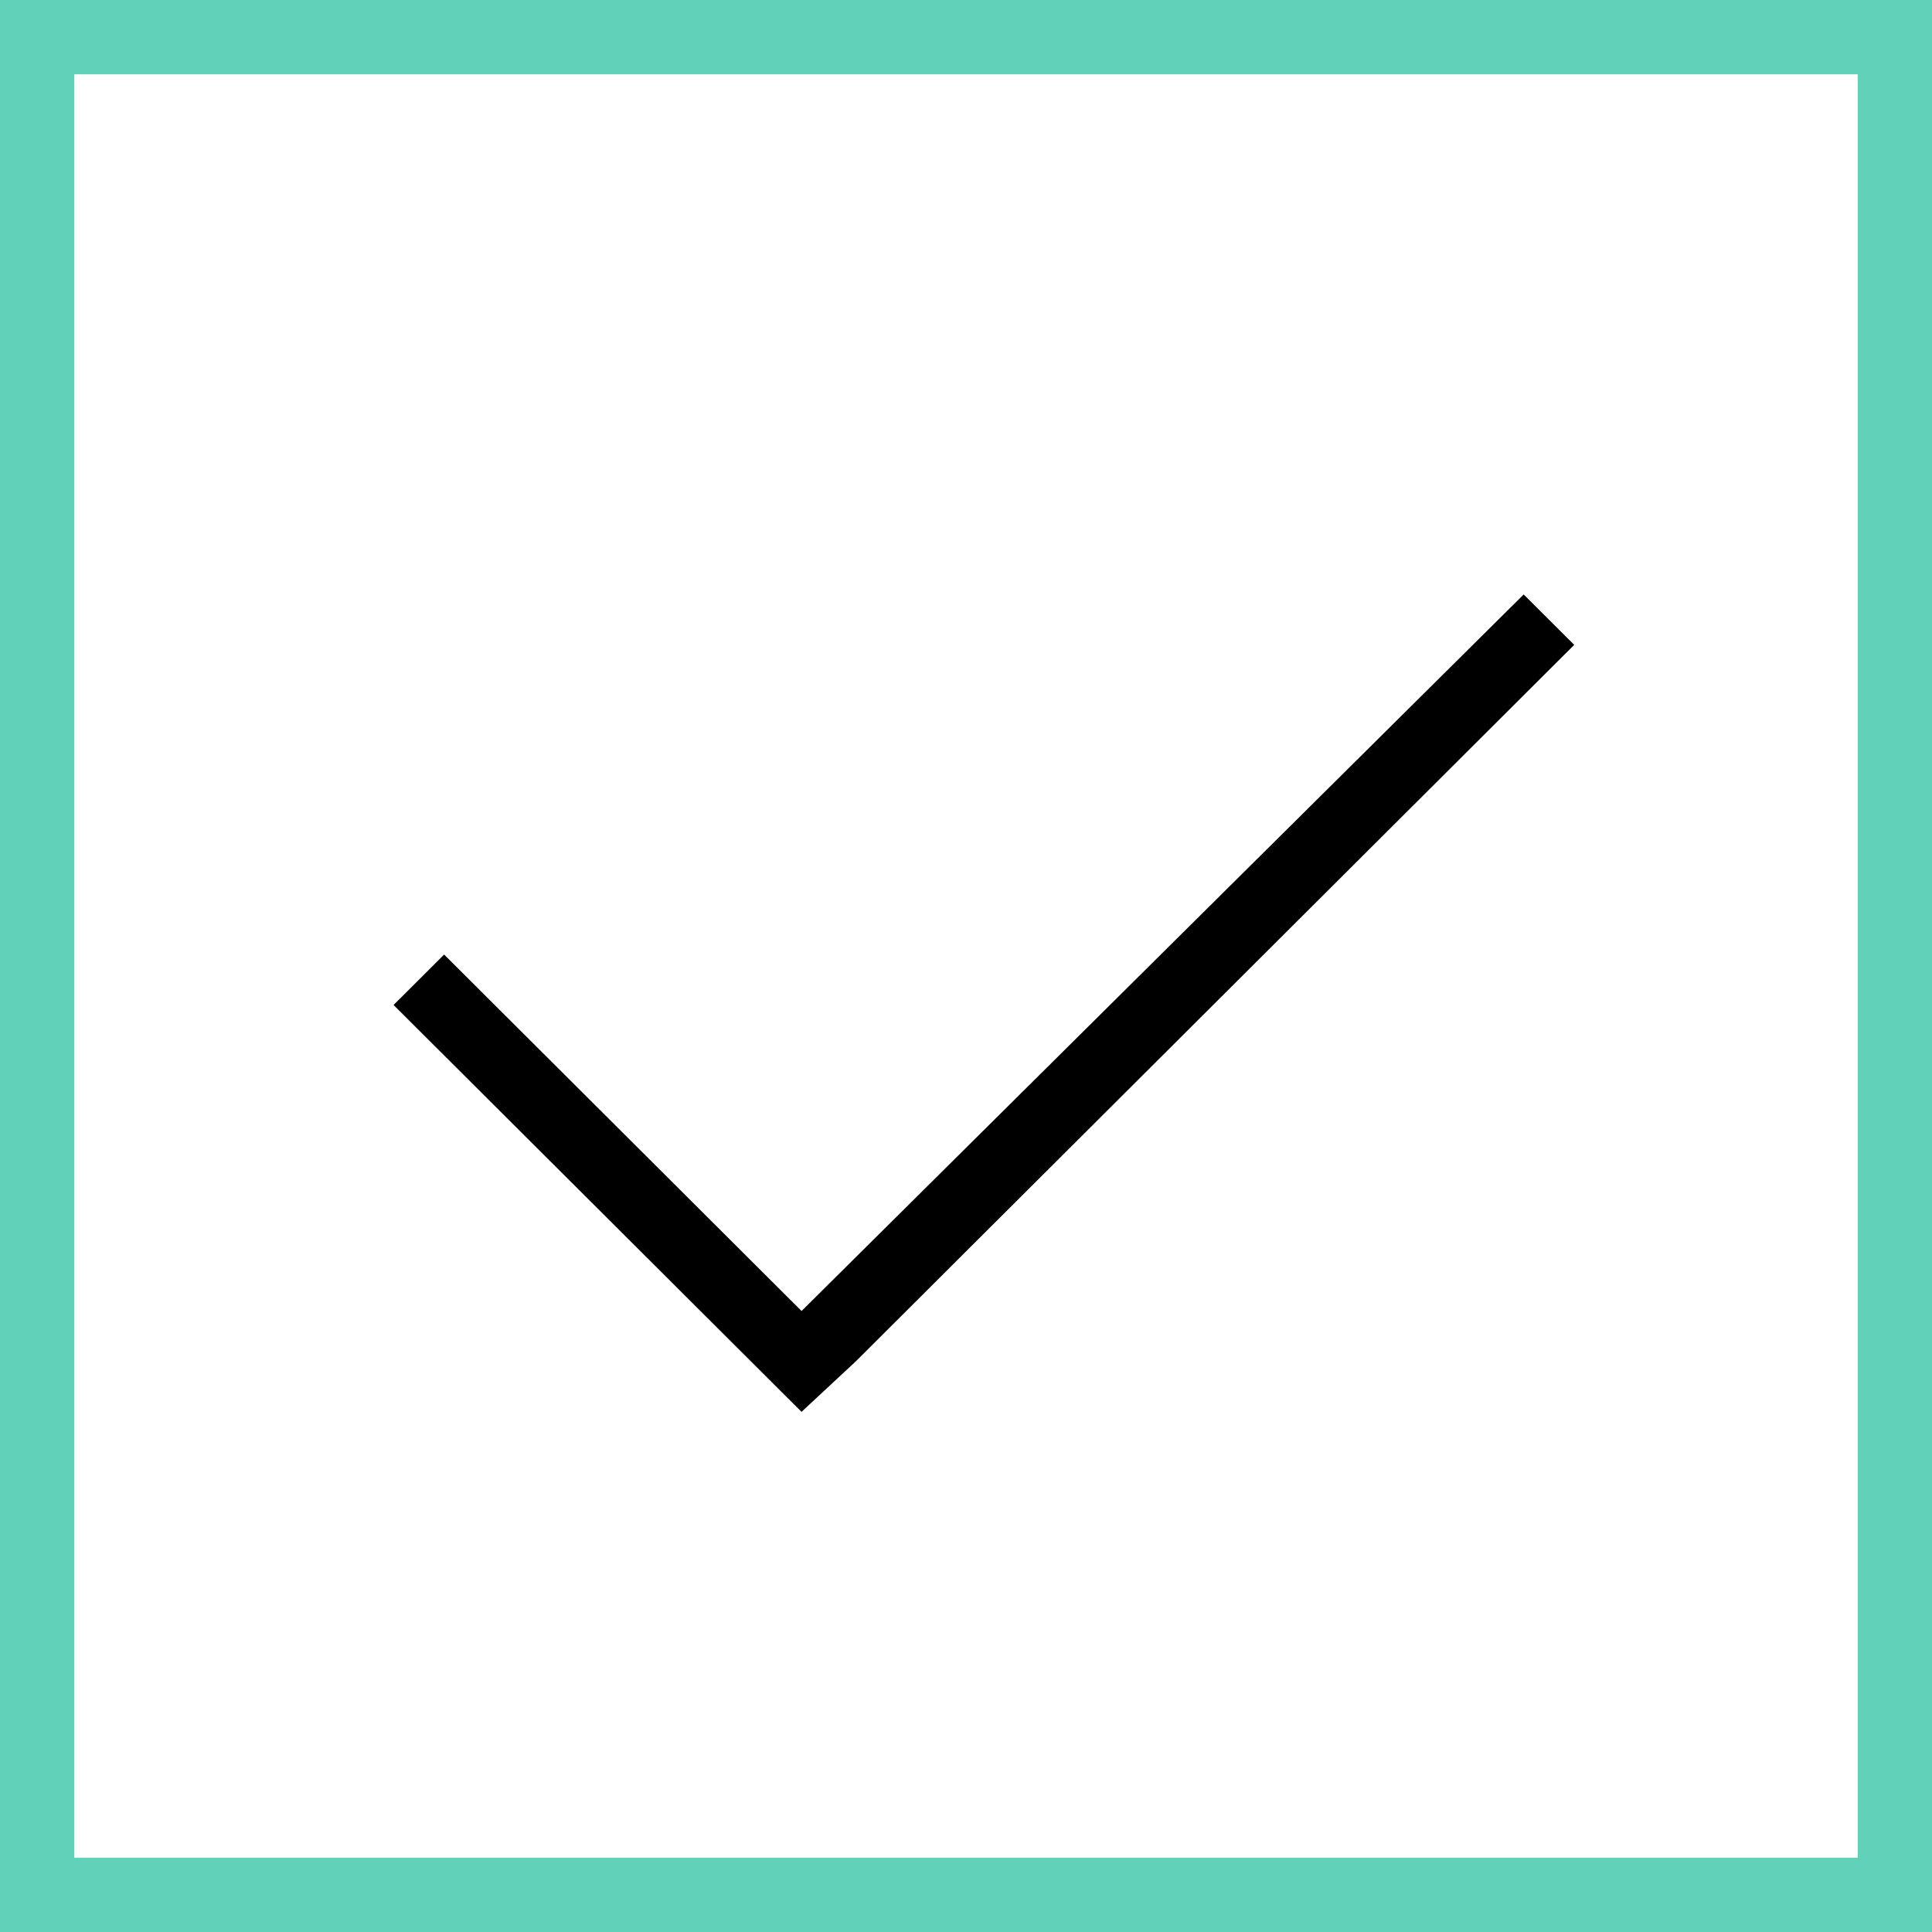
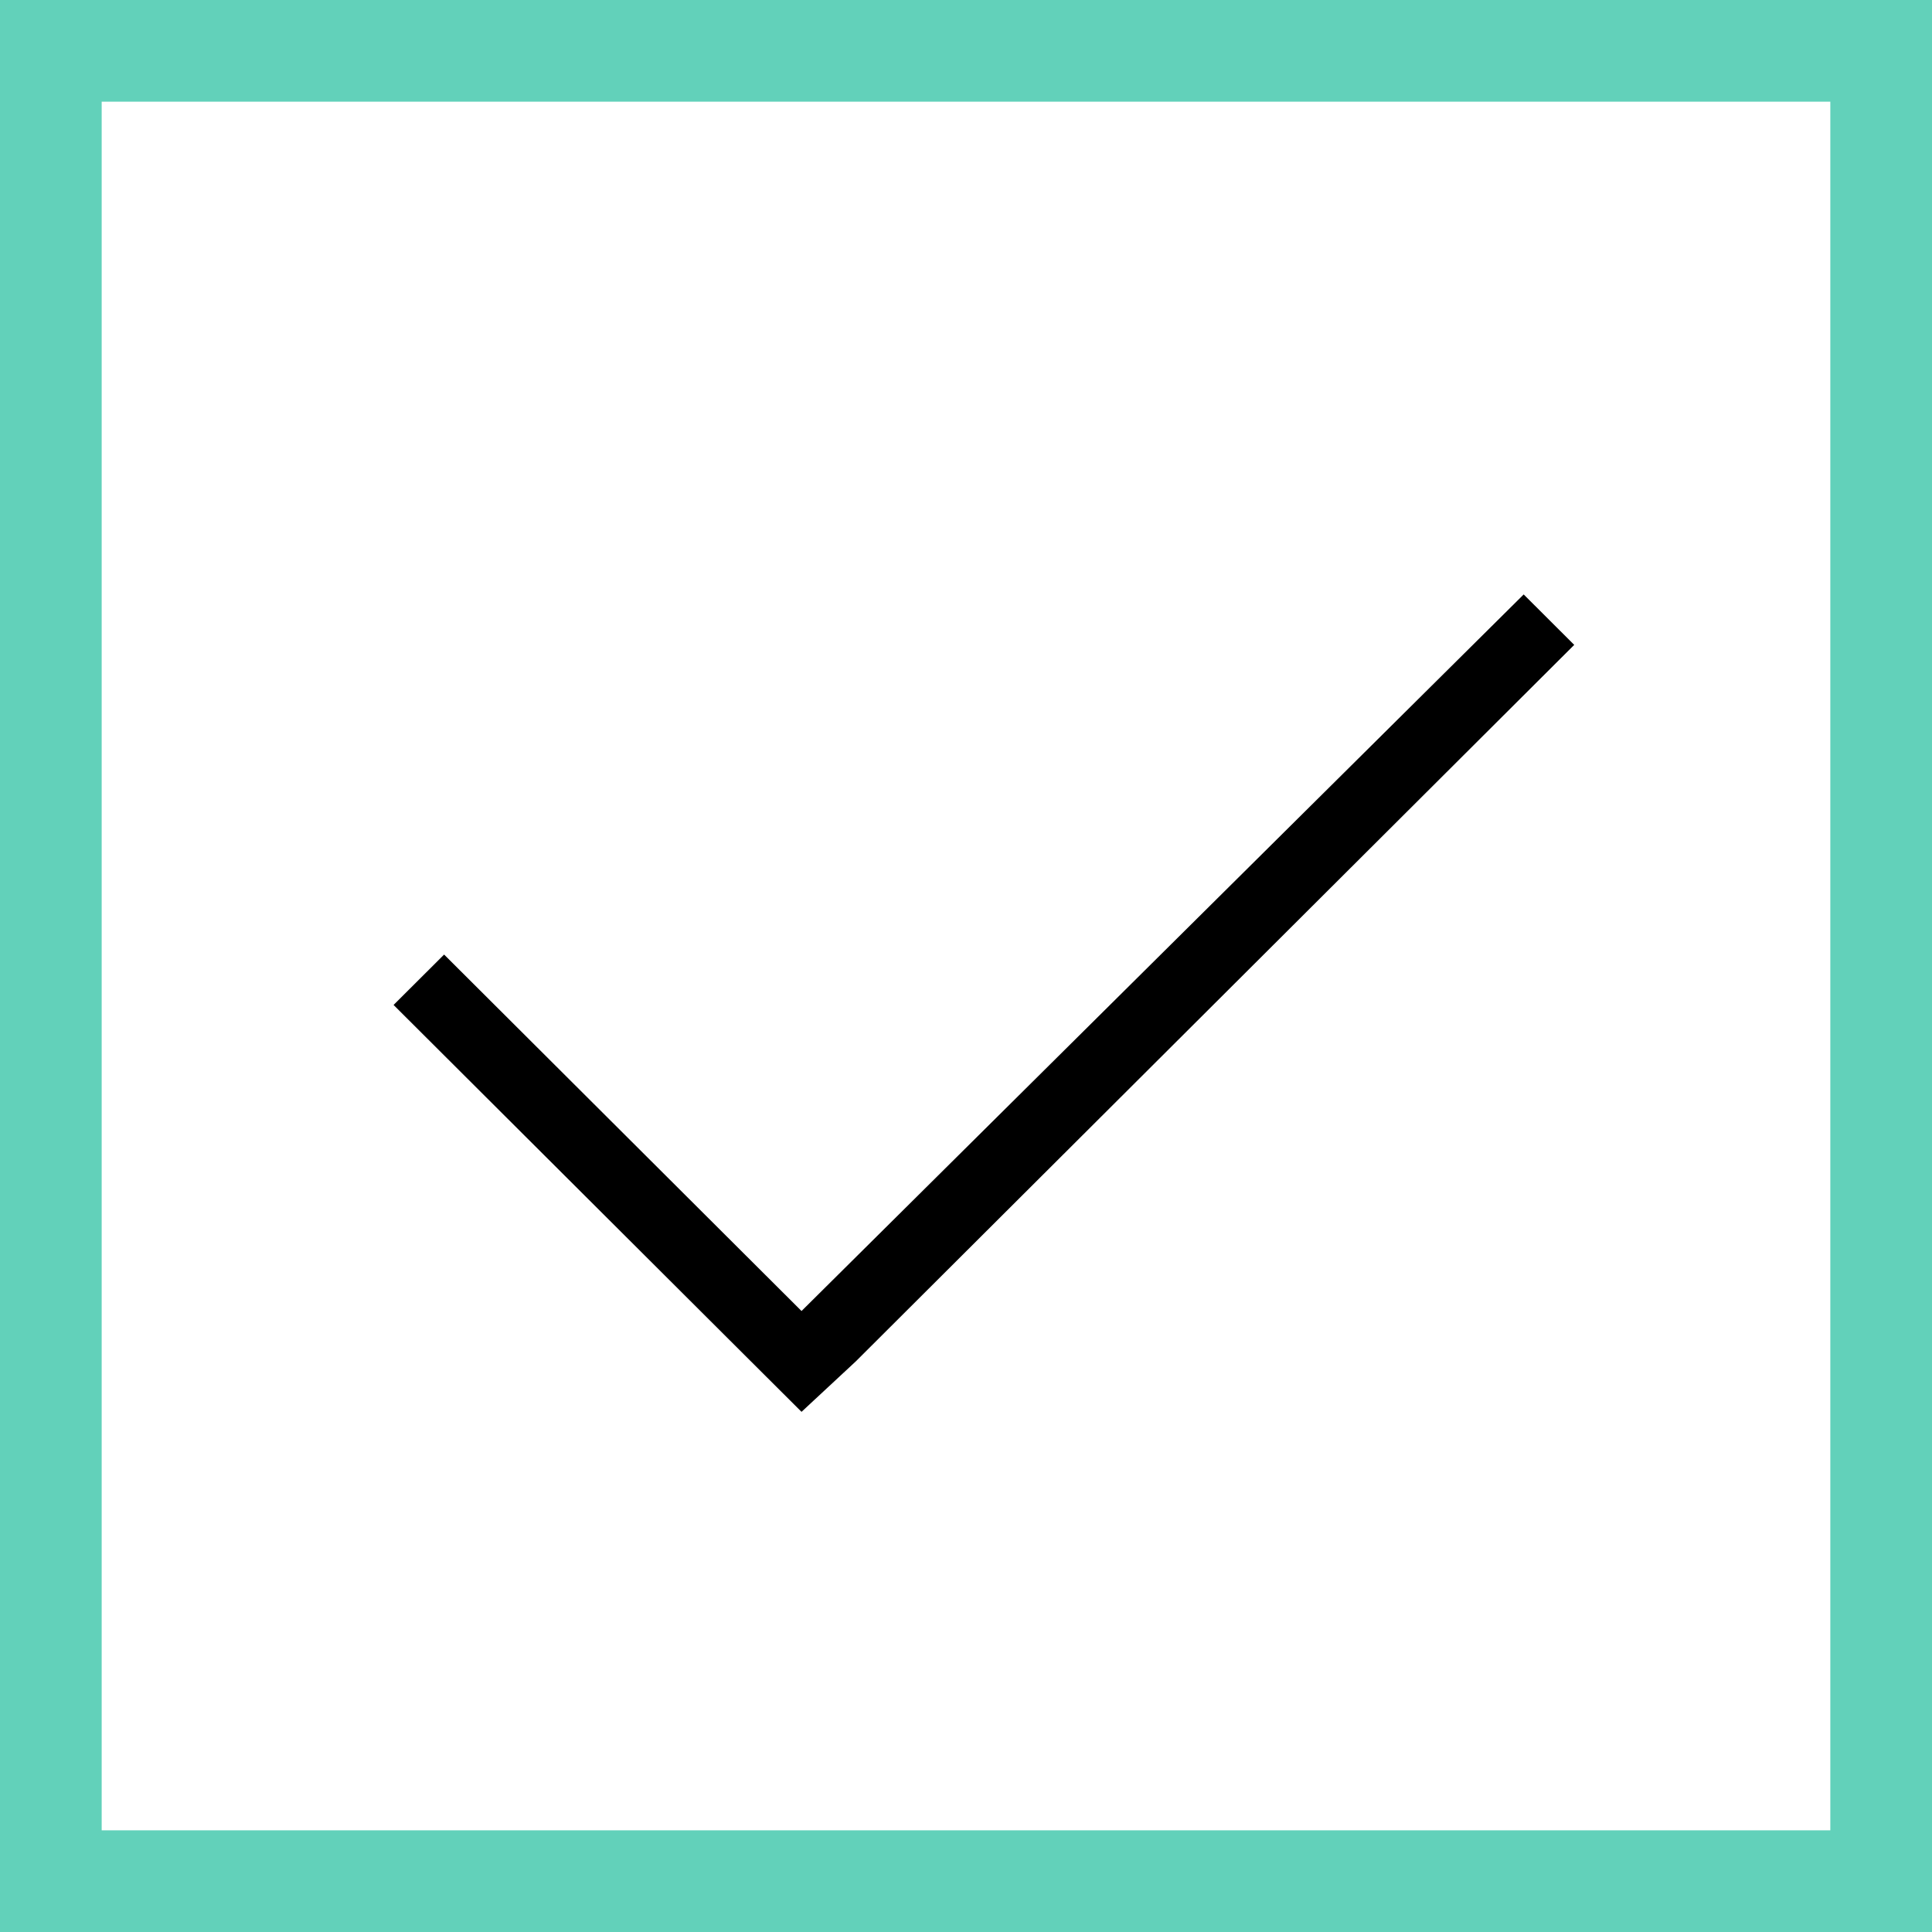
- <svg xmlns="http://www.w3.org/2000/svg" width="52" height="52" fill="none">
-   <path stroke="#62D1BA" stroke-width="2" d="M1 1h50v50H1z" />
-   <path d="M42.37 17.357L41.01 16 21.574 35.286l-9.62-9.594-1.361 1.357 9.62 9.594L21.573 38l1.459-1.357L42.37 17.357z" fill="#000" />
+ <svg xmlns="http://www.w3.org/2000/svg" width="38" height="38" fill="none">
+   <path stroke="#62D1BA" stroke-width="2" d="M1 1h36v36H1z" />
+   <path d="M30.963 12.684l-.994-.992-14.204 14.094-7.03-7.011-.994.991 7.03 7.012.994.991 1.066-.991 14.132-14.094z" fill="#000" />
</svg>
